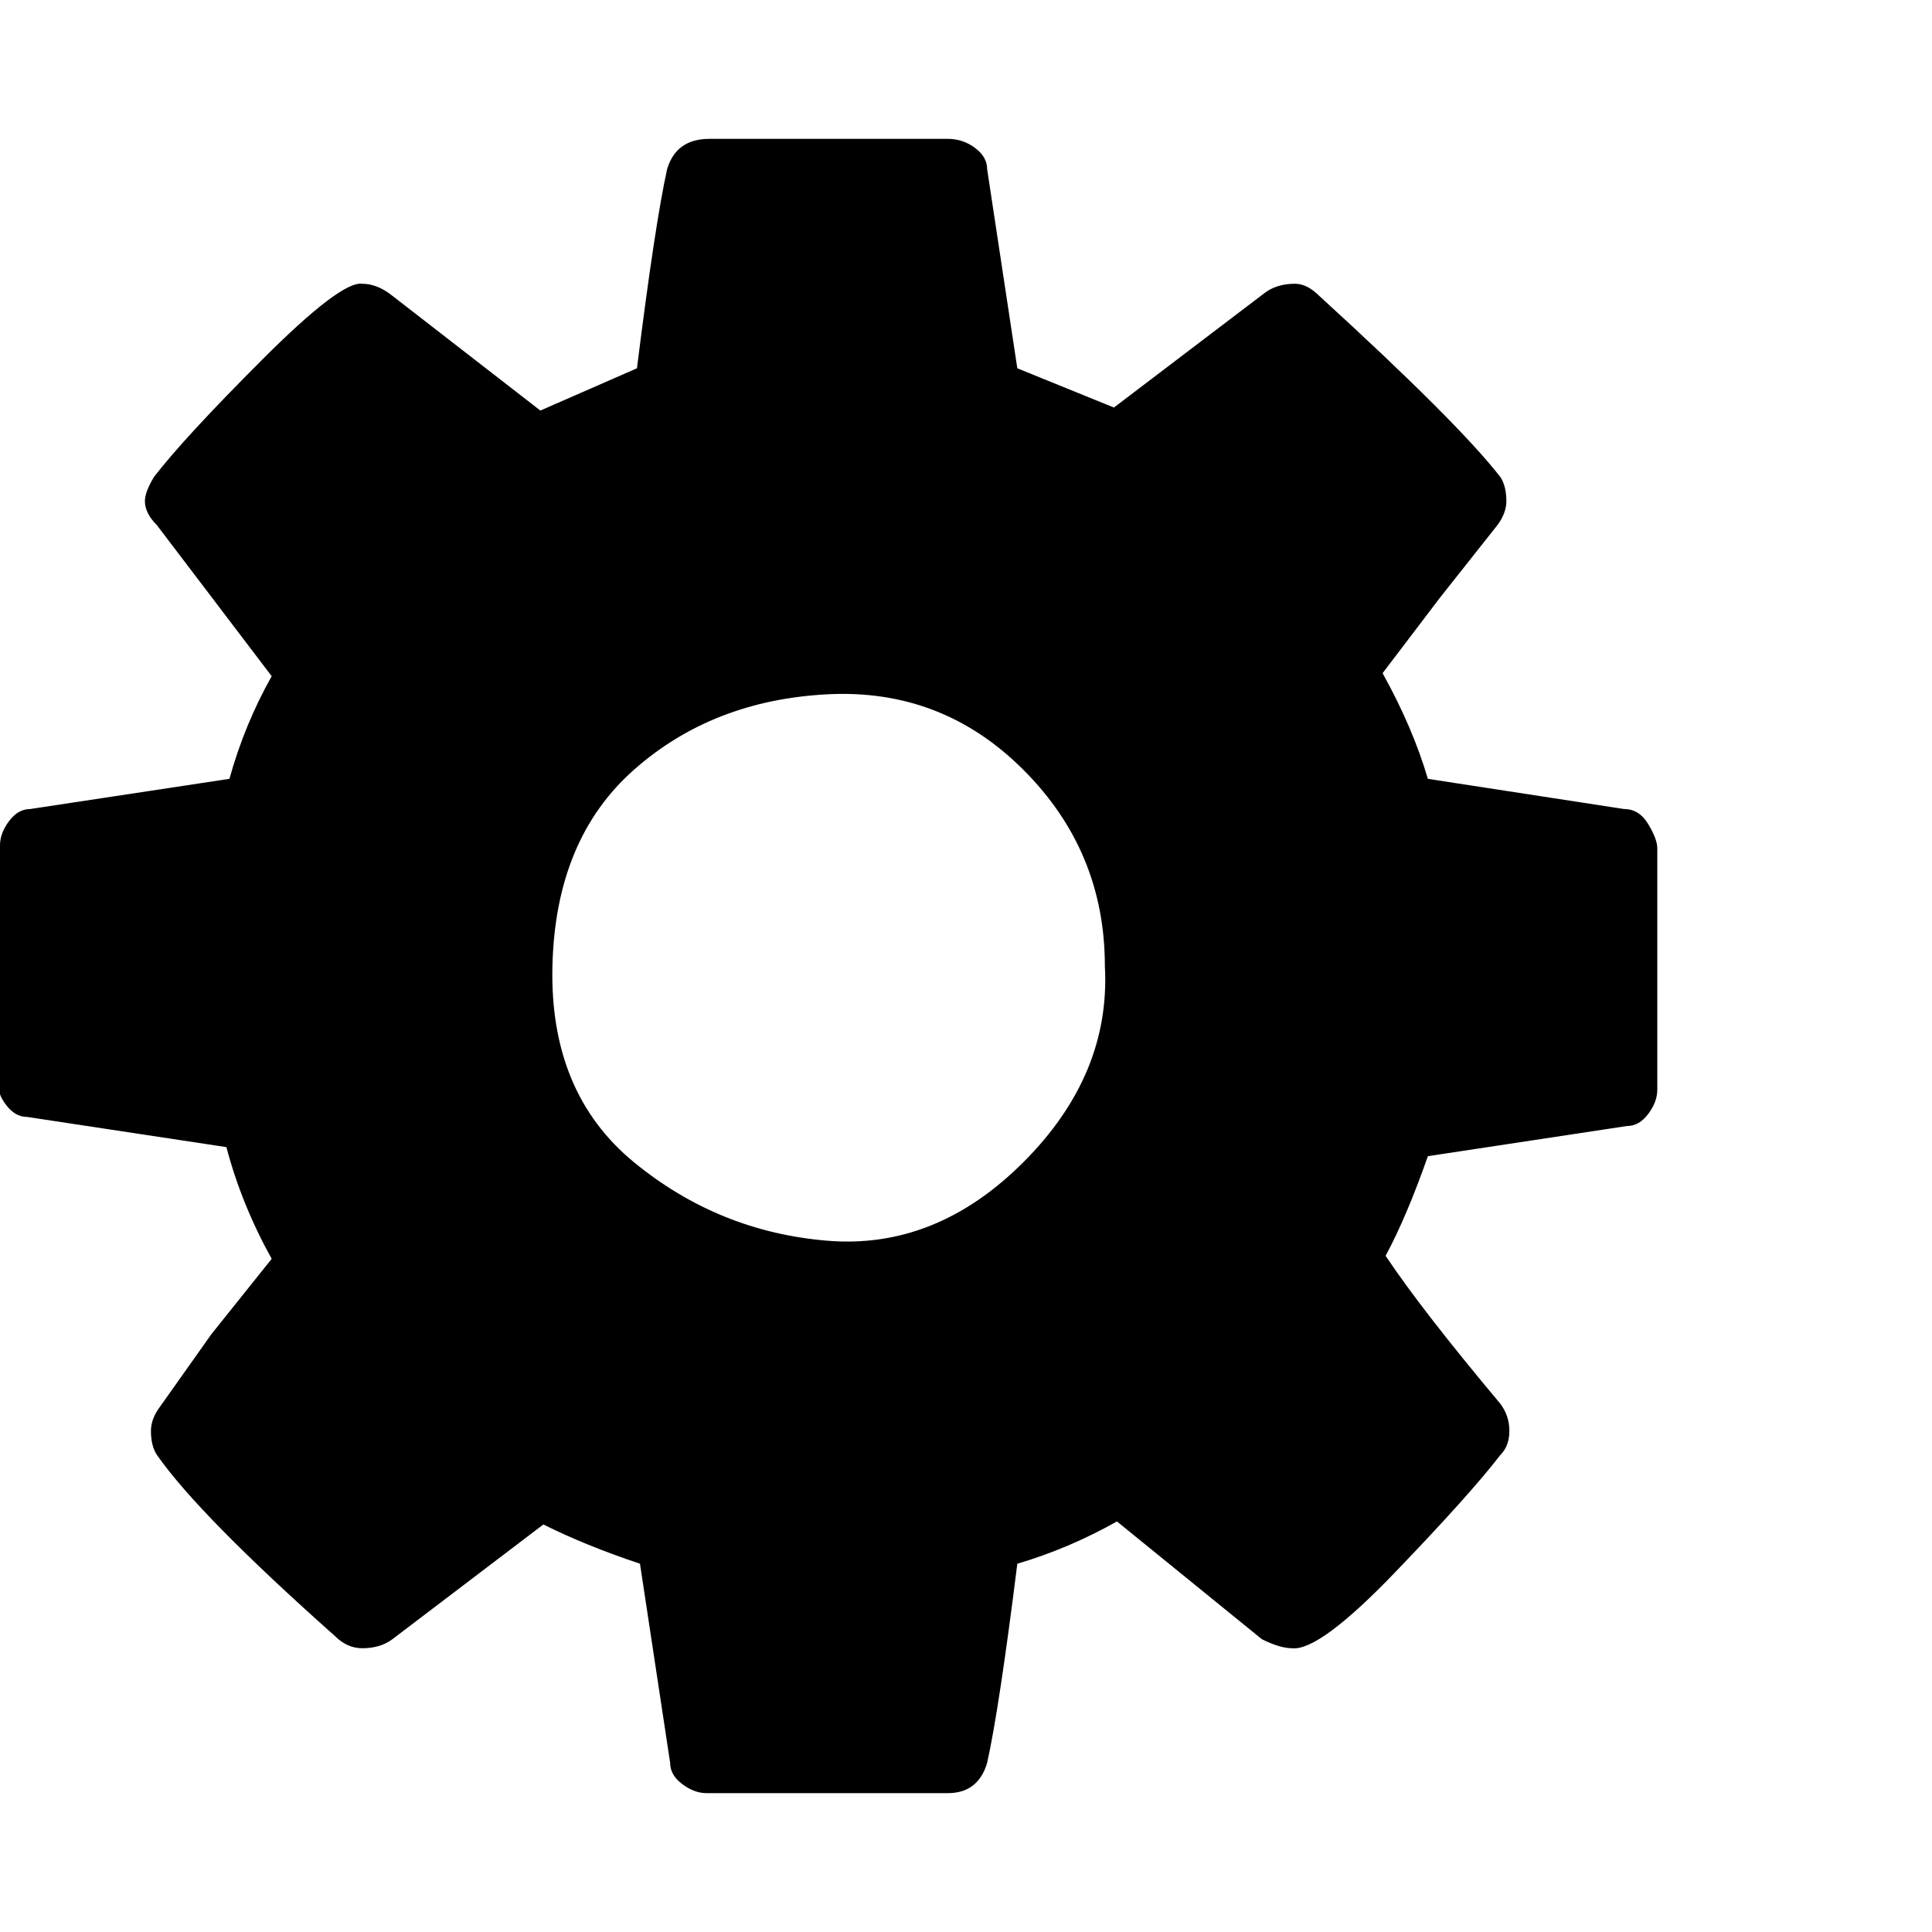
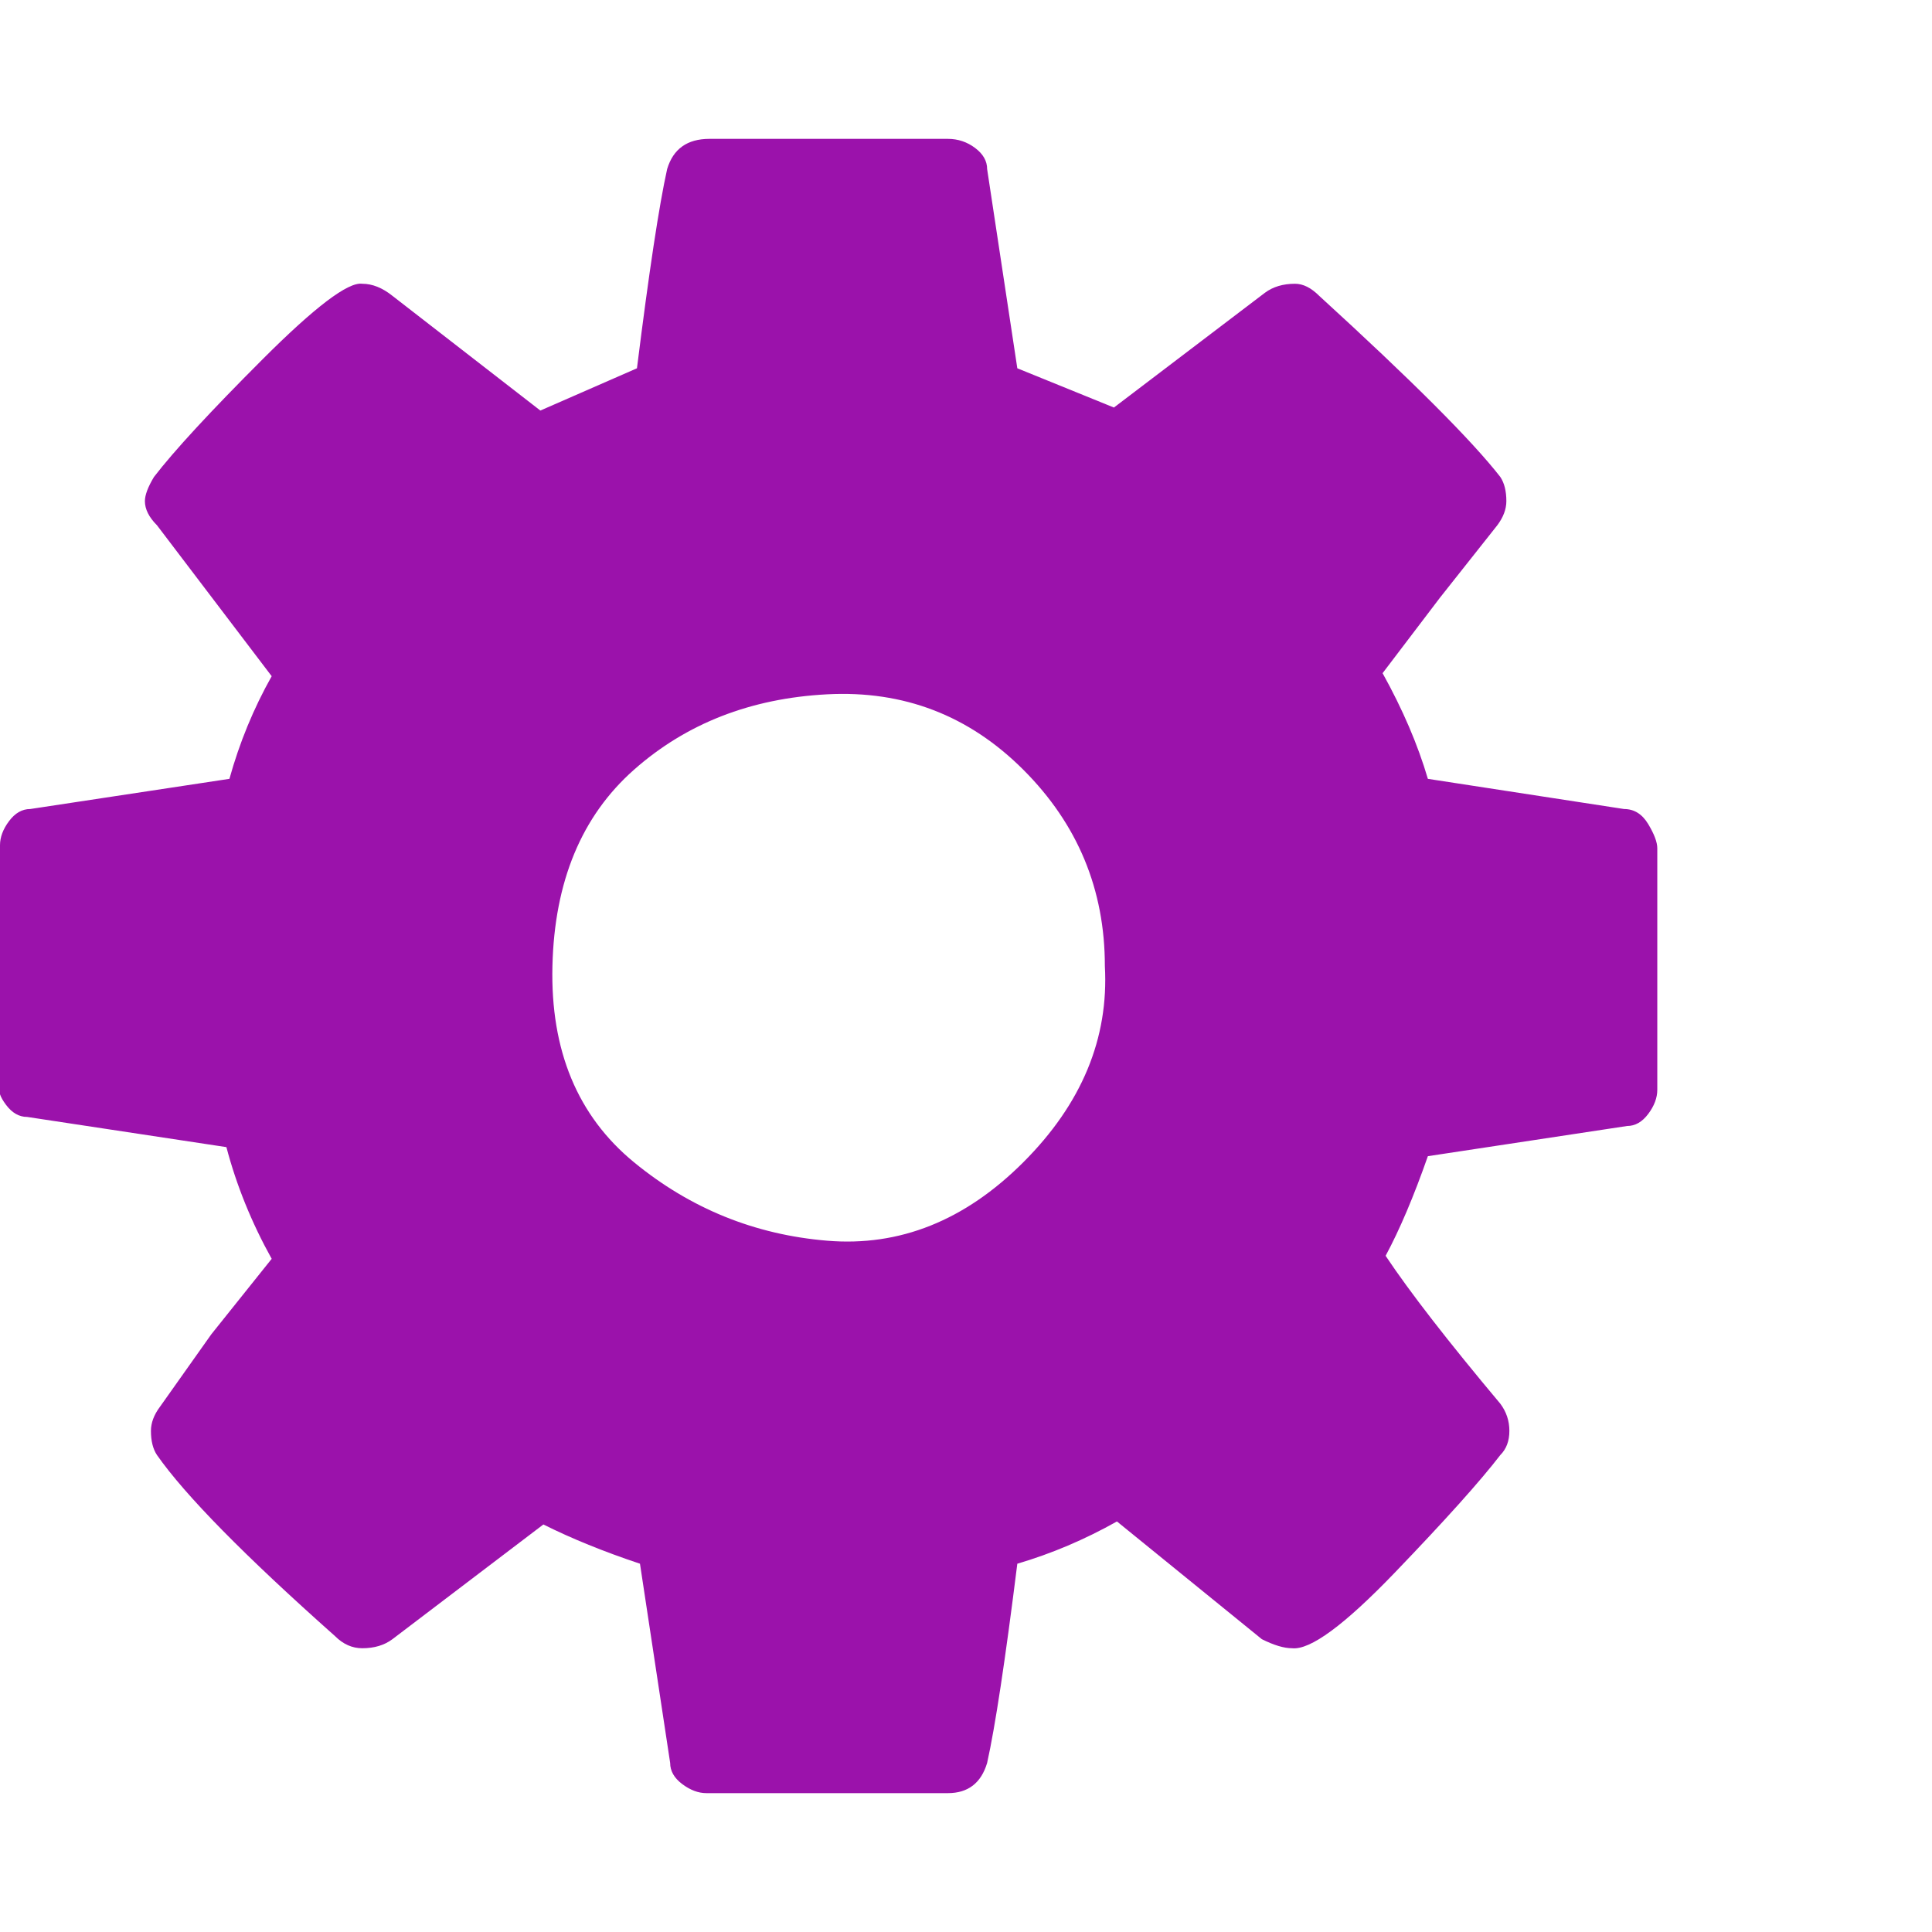
- <svg xmlns="http://www.w3.org/2000/svg" id="cog" width="64" height="64">
+ <svg xmlns="http://www.w3.org/2000/svg" id="cog" fill="#9b12ab" width="16" height="16" viewBox="0 0 64 64">
  <path d="M36.6 32q0-3.8-2.7-6.5T27.4 23 21 25.5 18.3 32t2.7 6.5 6.4 2.6 6.5-2.6 2.7-6.5zm18.3-3.9v8q0 .4-.3.8t-.7.4l-6.6 1q-.7 2-1.4 3.3 1.2 1.8 3.8 4.9.3.4.3.9t-.3.8q-1 1.3-3.5 3.9t-3.4 2.5q-.4 0-1-.3L37 50.4q-1.6.9-3.3 1.4-.6 4.8-1 6.6-.3 1-1.3 1h-8q-.4 0-.8-.3t-.4-.7l-1-6.6q-1.8-.6-3.2-1.3l-5 3.8q-.4.3-1 .3-.5 0-.9-.4-4.5-4-5.9-6-.2-.3-.2-.8 0-.4.3-.8L7 44.2l2-2.5Q8 39.9 7.5 38l-6.6-1q-.4 0-.7-.4T0 36v-8q0-.4.3-.8t.7-.4l6.6-1Q8.1 24 9 22.4l-3.8-5q-.4-.4-.4-.8 0-.3.3-.8 1-1.3 3.6-3.9T12 9.4q.5 0 1 .4l4.9 3.8 3.2-1.4q.6-4.8 1-6.6.3-1 1.4-1h7.9q.5 0 .9.3t.4.7l1 6.6 3.2 1.3 5-3.8q.4-.3 1-.3.4 0 .8.4 4.6 4.2 6 6 .2.3.2.8 0 .4-.3.8l-1.9 2.4-1.9 2.5q1 1.8 1.5 3.5l6.5 1q.5 0 .8.5t.3.8z" />
</svg>
